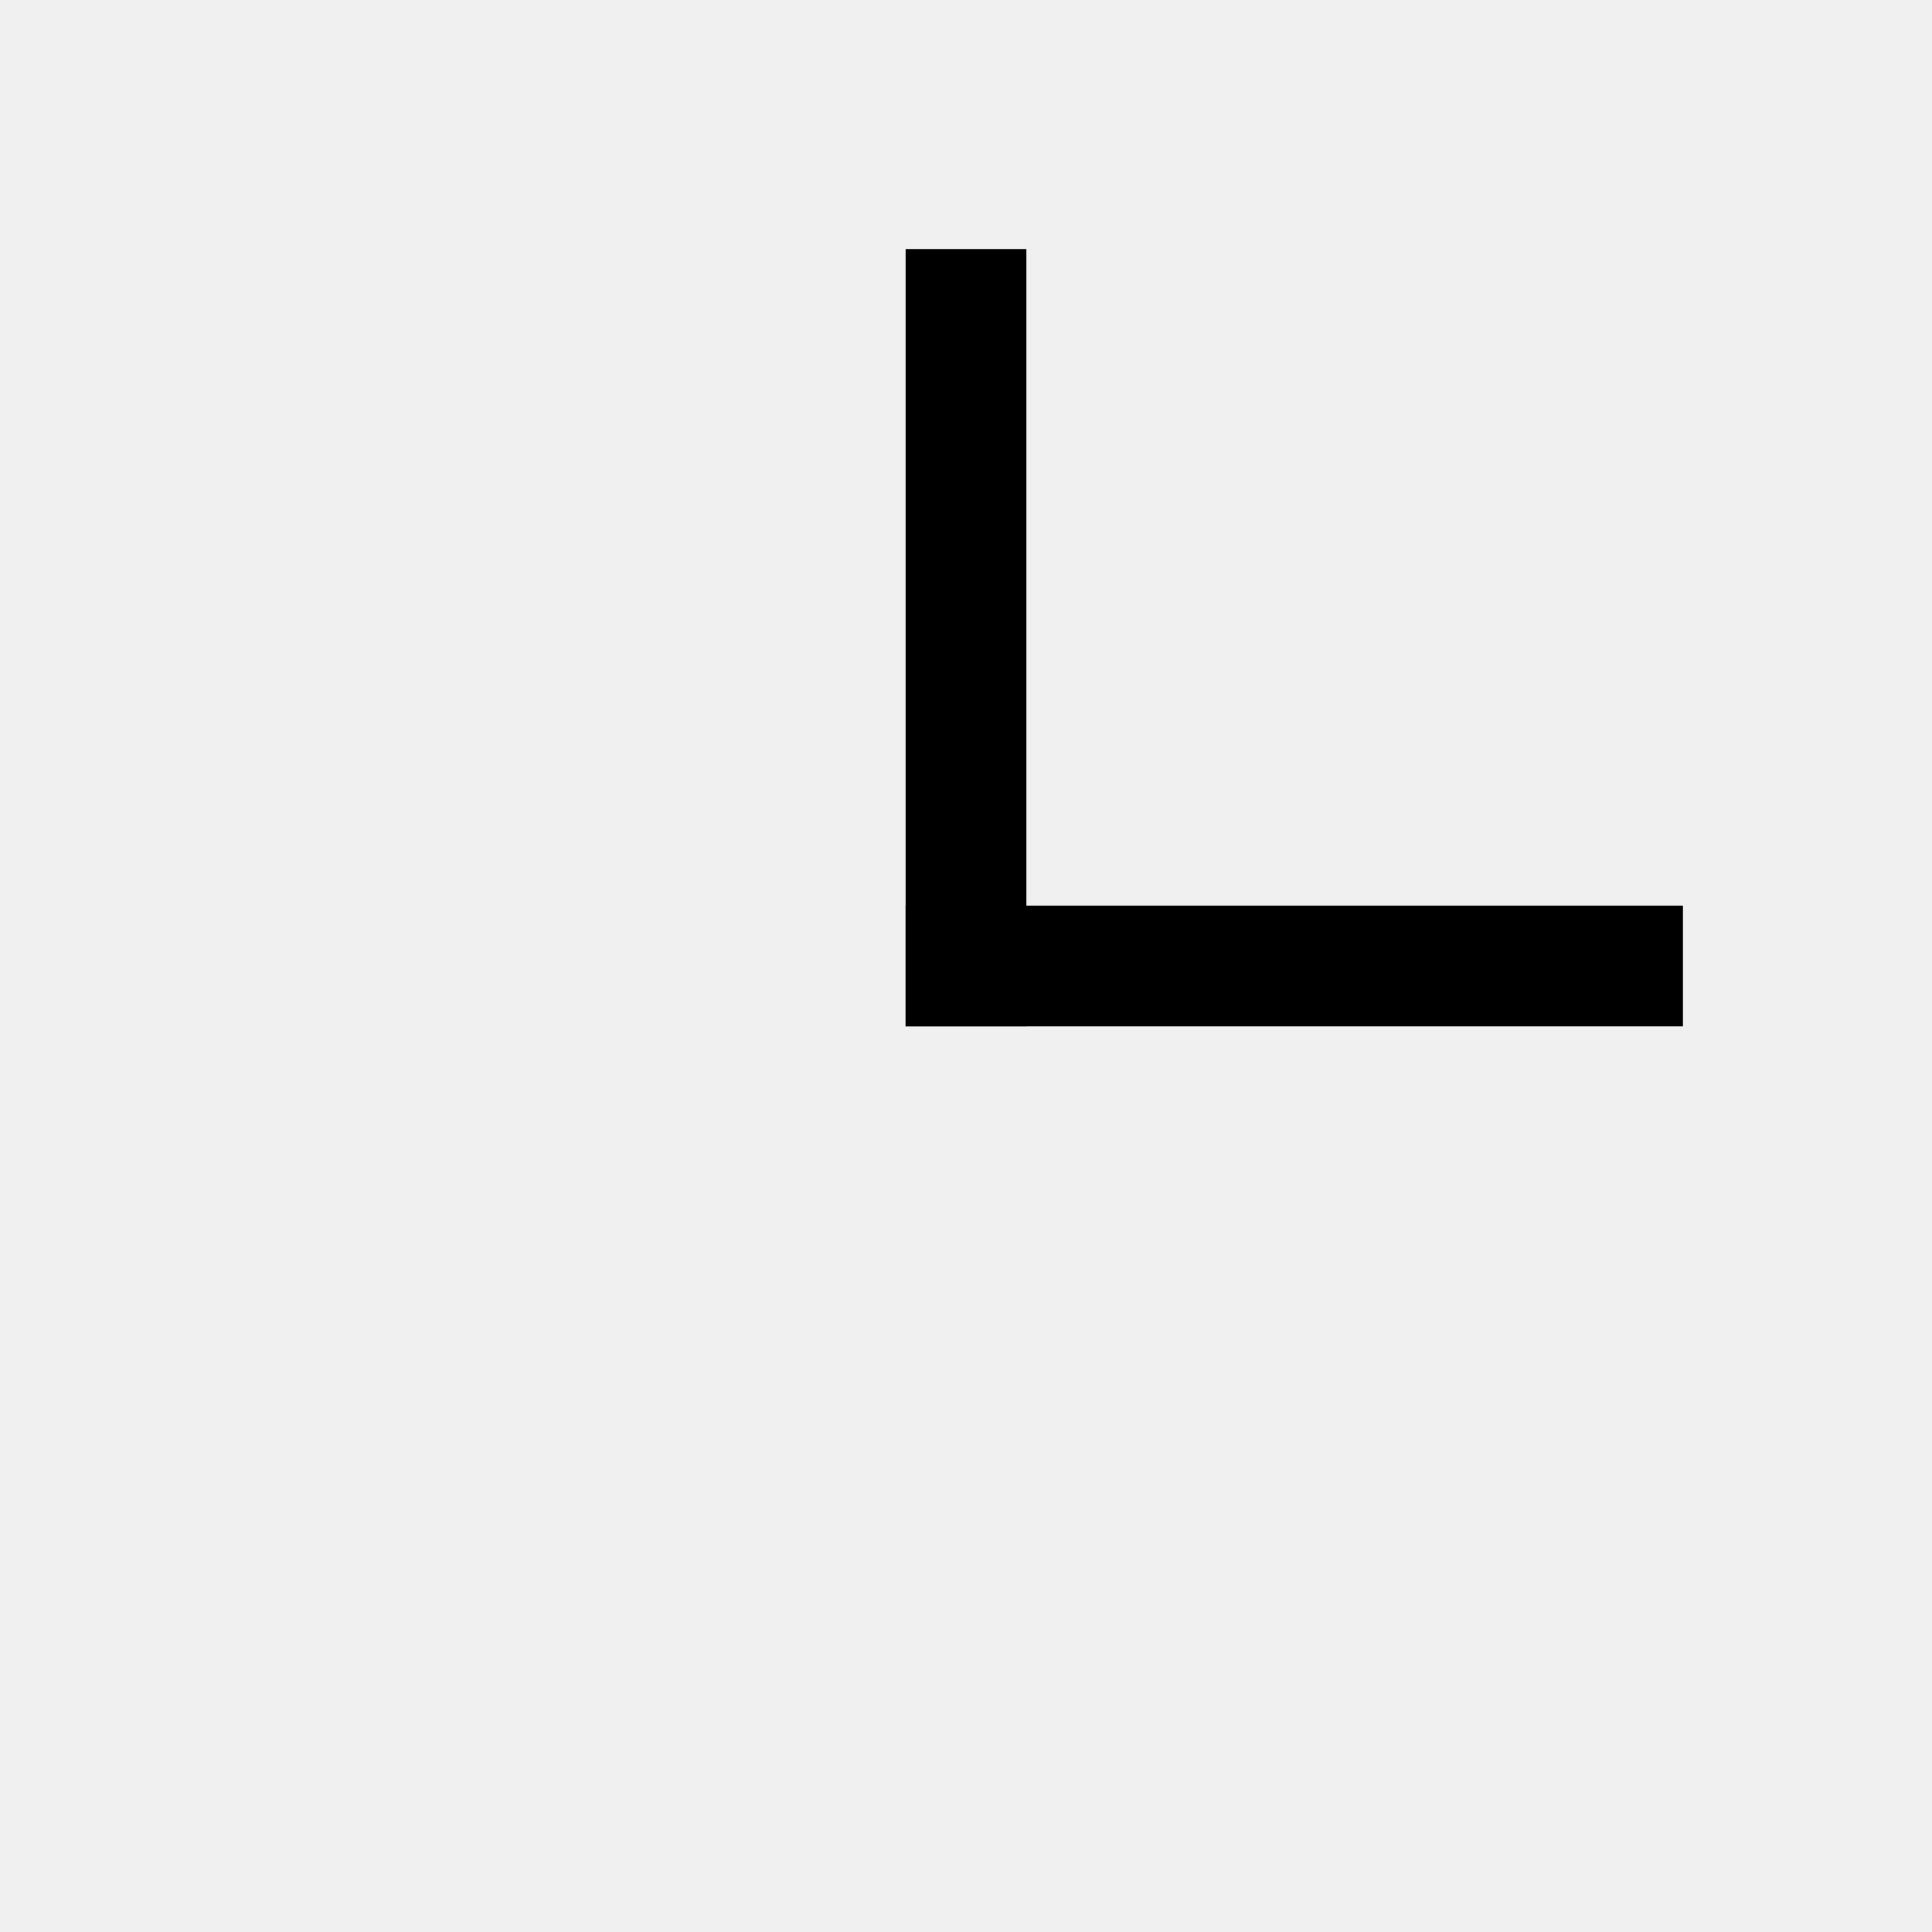
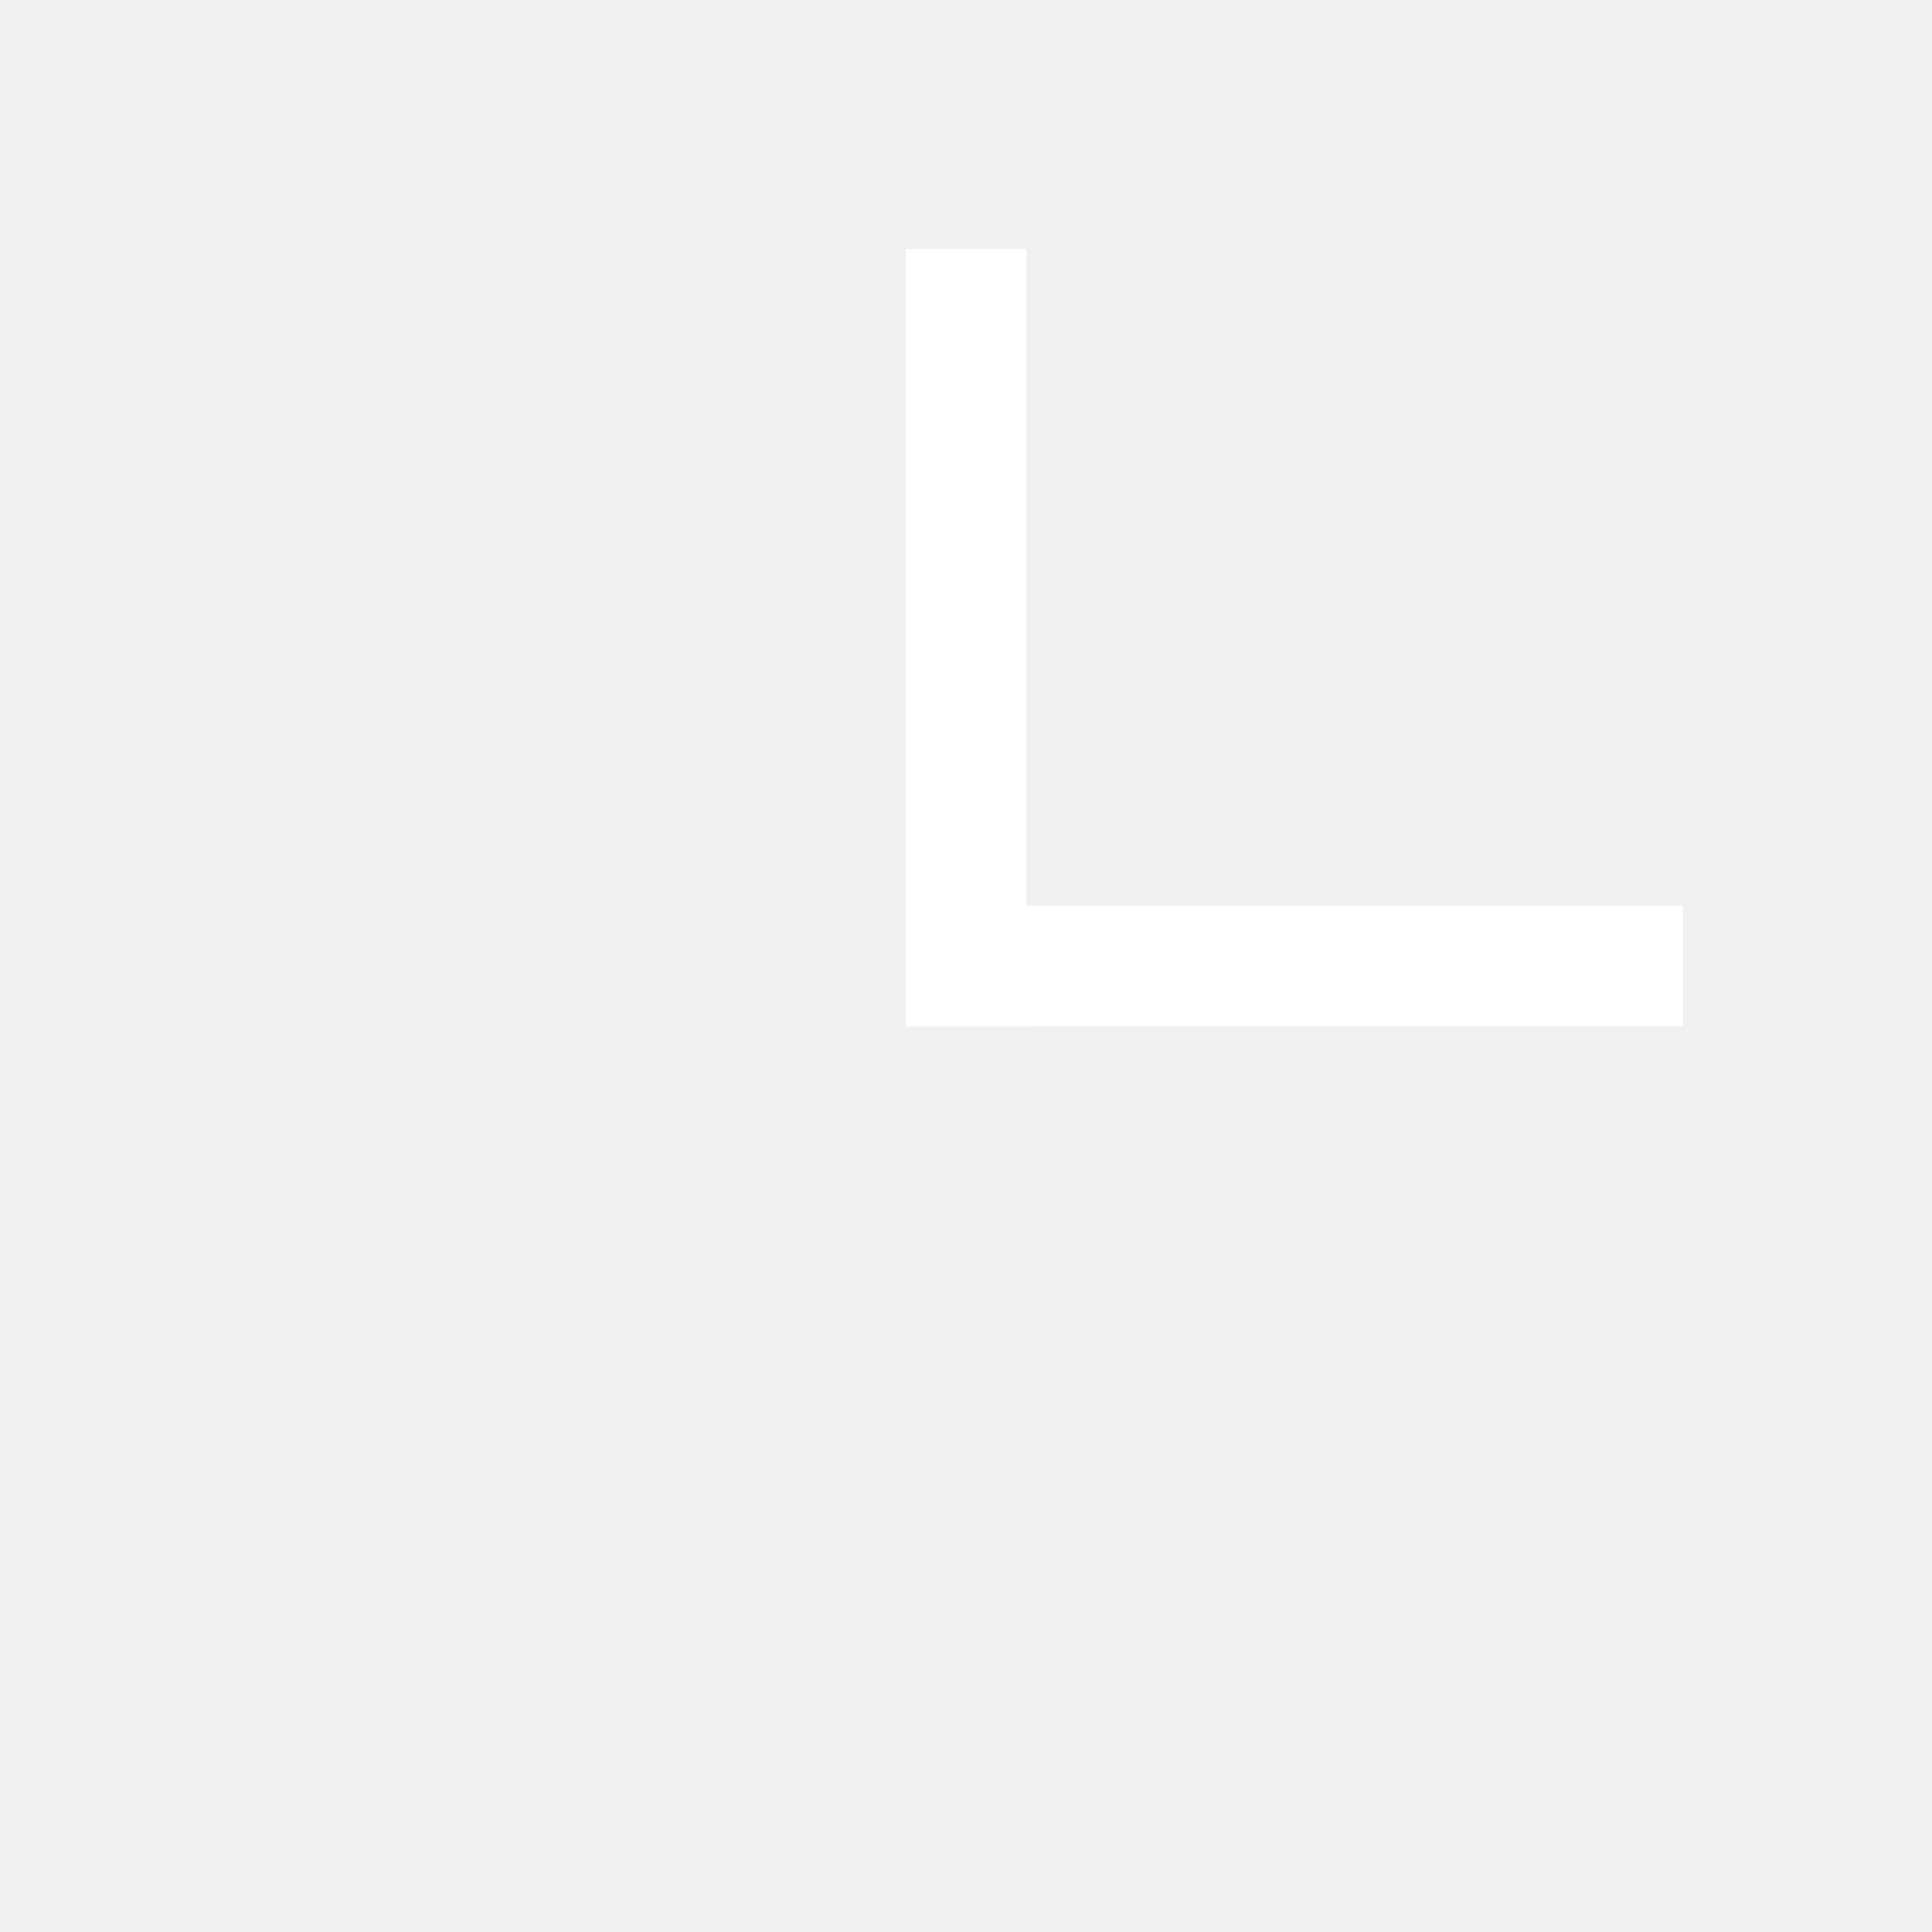
<svg xmlns="http://www.w3.org/2000/svg" width="256mm" height="256mm" viewBox="0 0 256 256" version="1.1" id="svg263">
  <defs id="defs260" />
  <g id="layer1">
-     <rect style="fill:#000000;stroke-width:0.128" id="rect288" width="16" height="103" x="120" y="33" />
-     <rect style="fill:#000000;stroke-width:0.128" id="rect288-3" width="16" height="103" x="120" y="-223" transform="rotate(90)" />
+     <rect style="fill:#ffffff;stroke-width:0.128;fill-opacity:1" id="rect288" width="16" height="103" x="120" y="33" />
+     <rect style="fill:#ffffff;stroke-width:0.128;fill-opacity:1" id="rect288-3" width="16" height="103" x="120" y="-223" transform="rotate(90)" />
  </g>
</svg>
